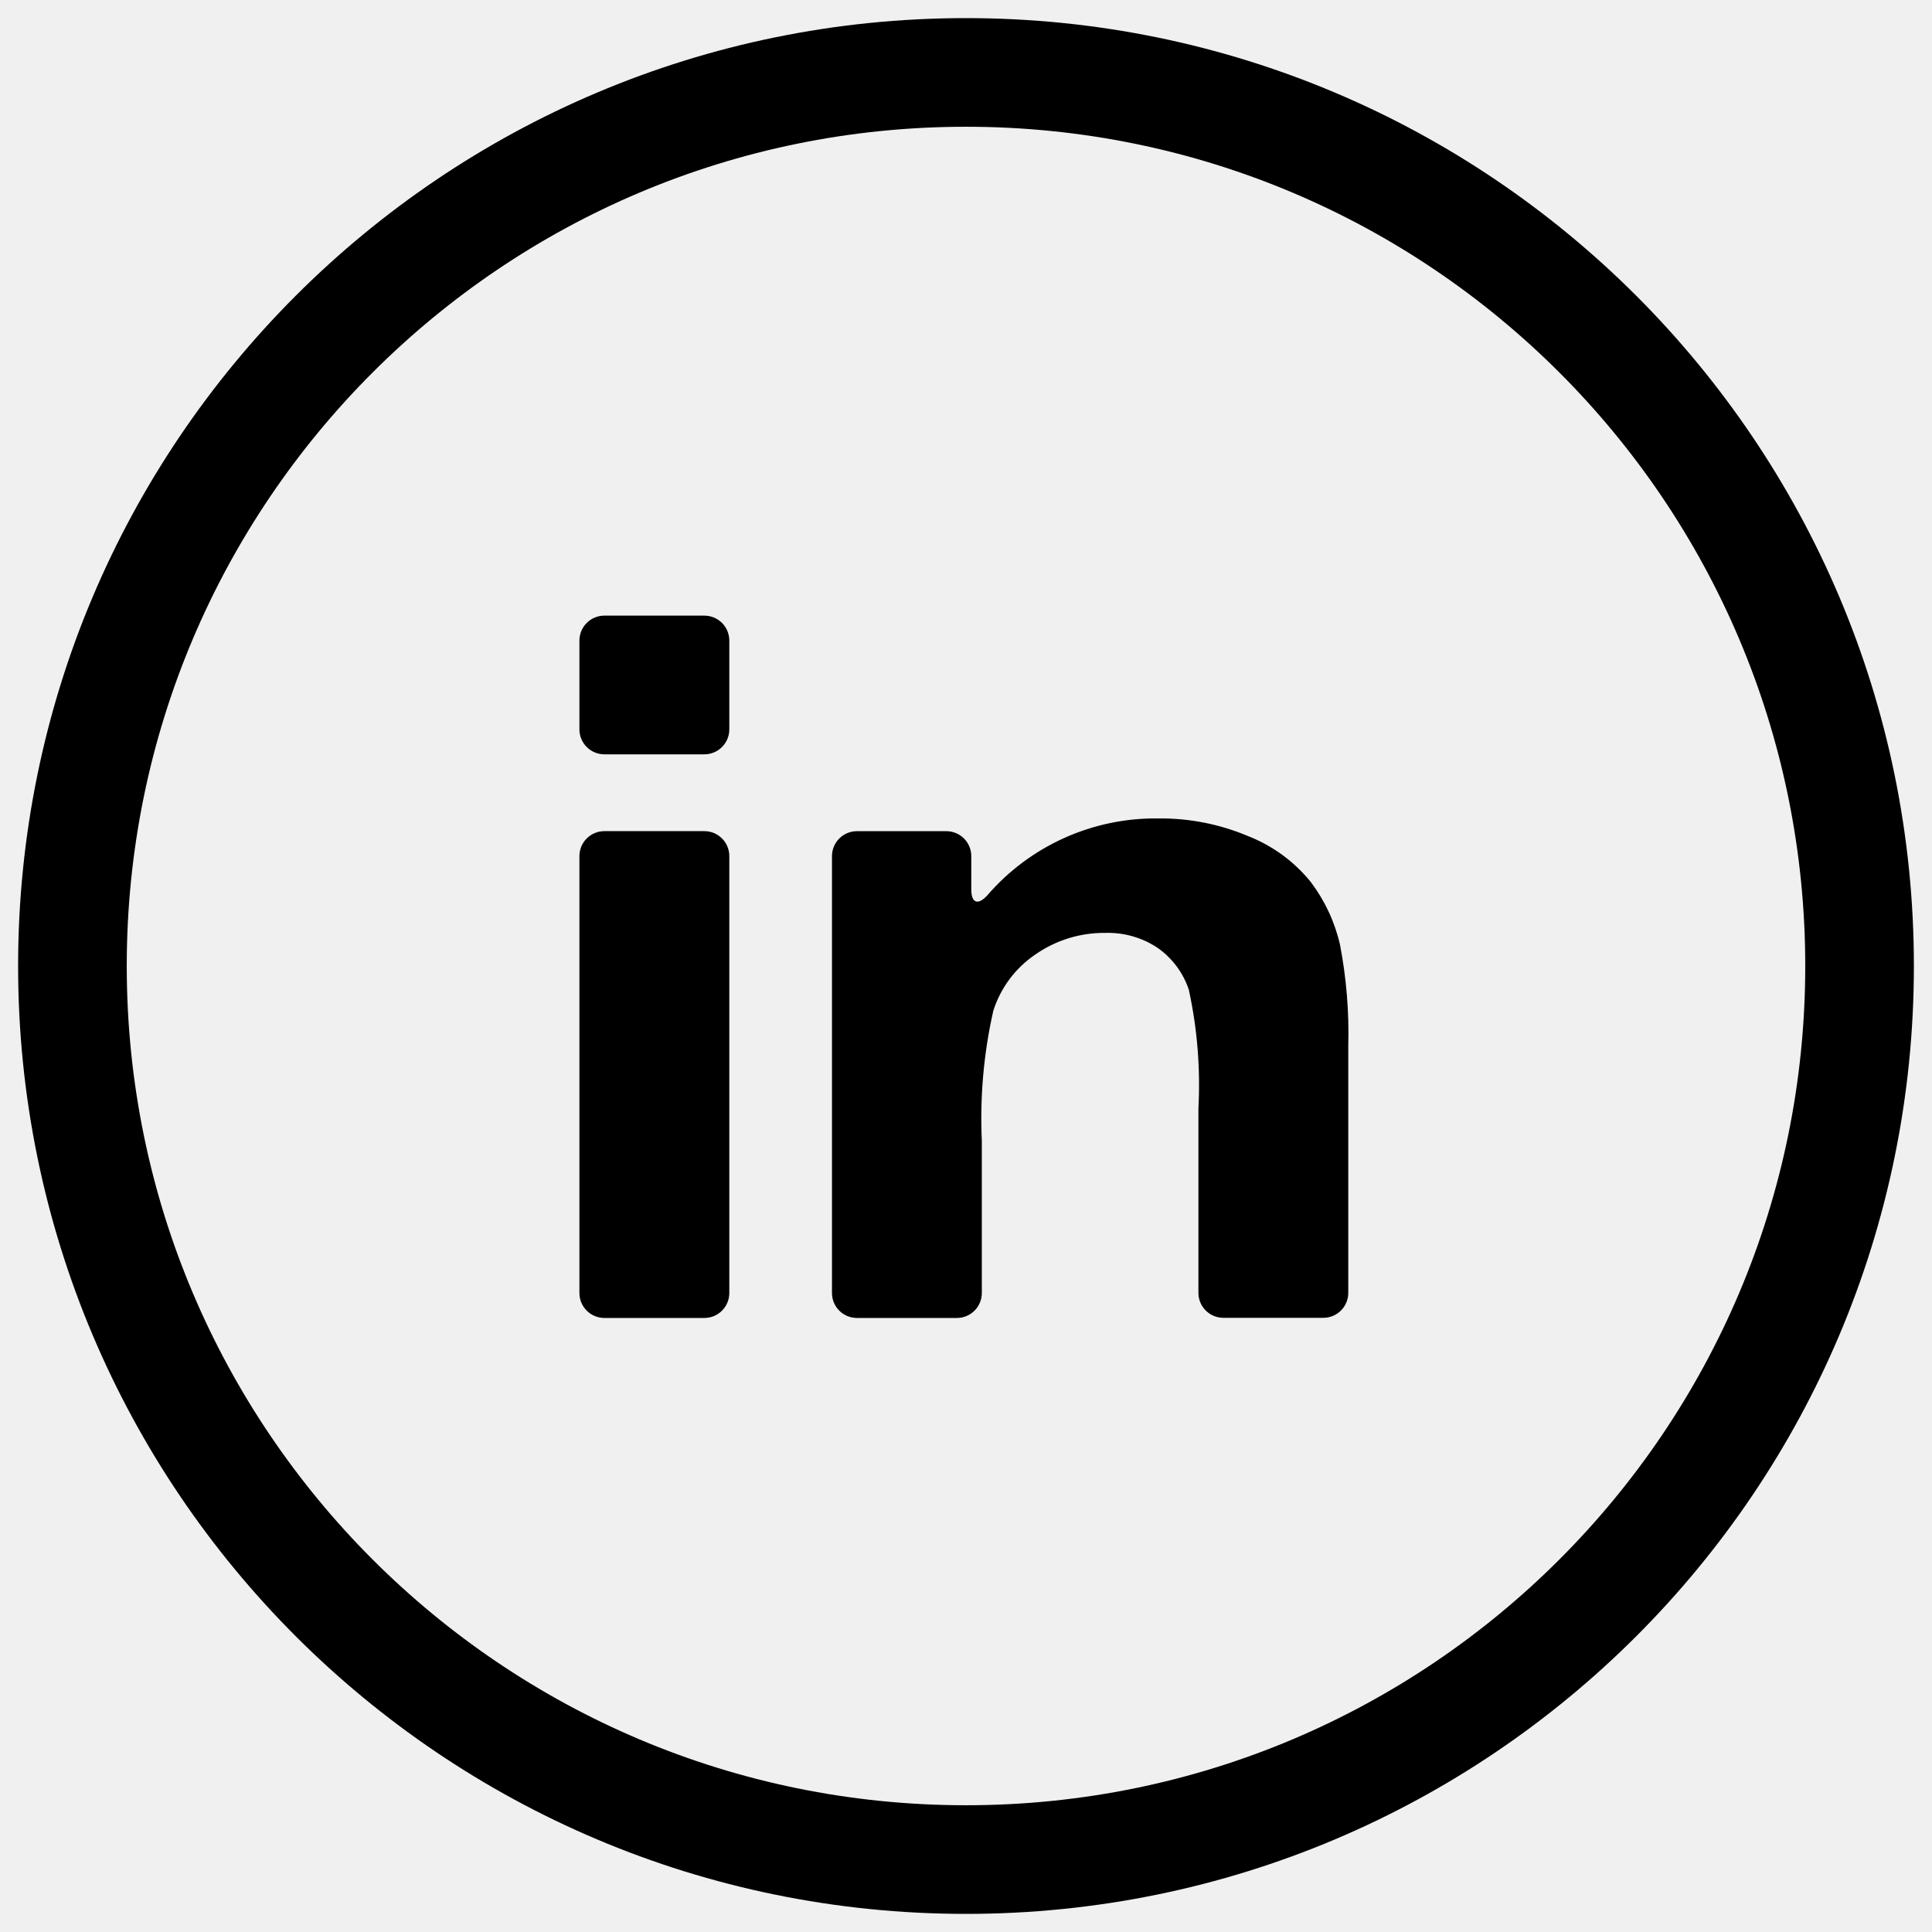
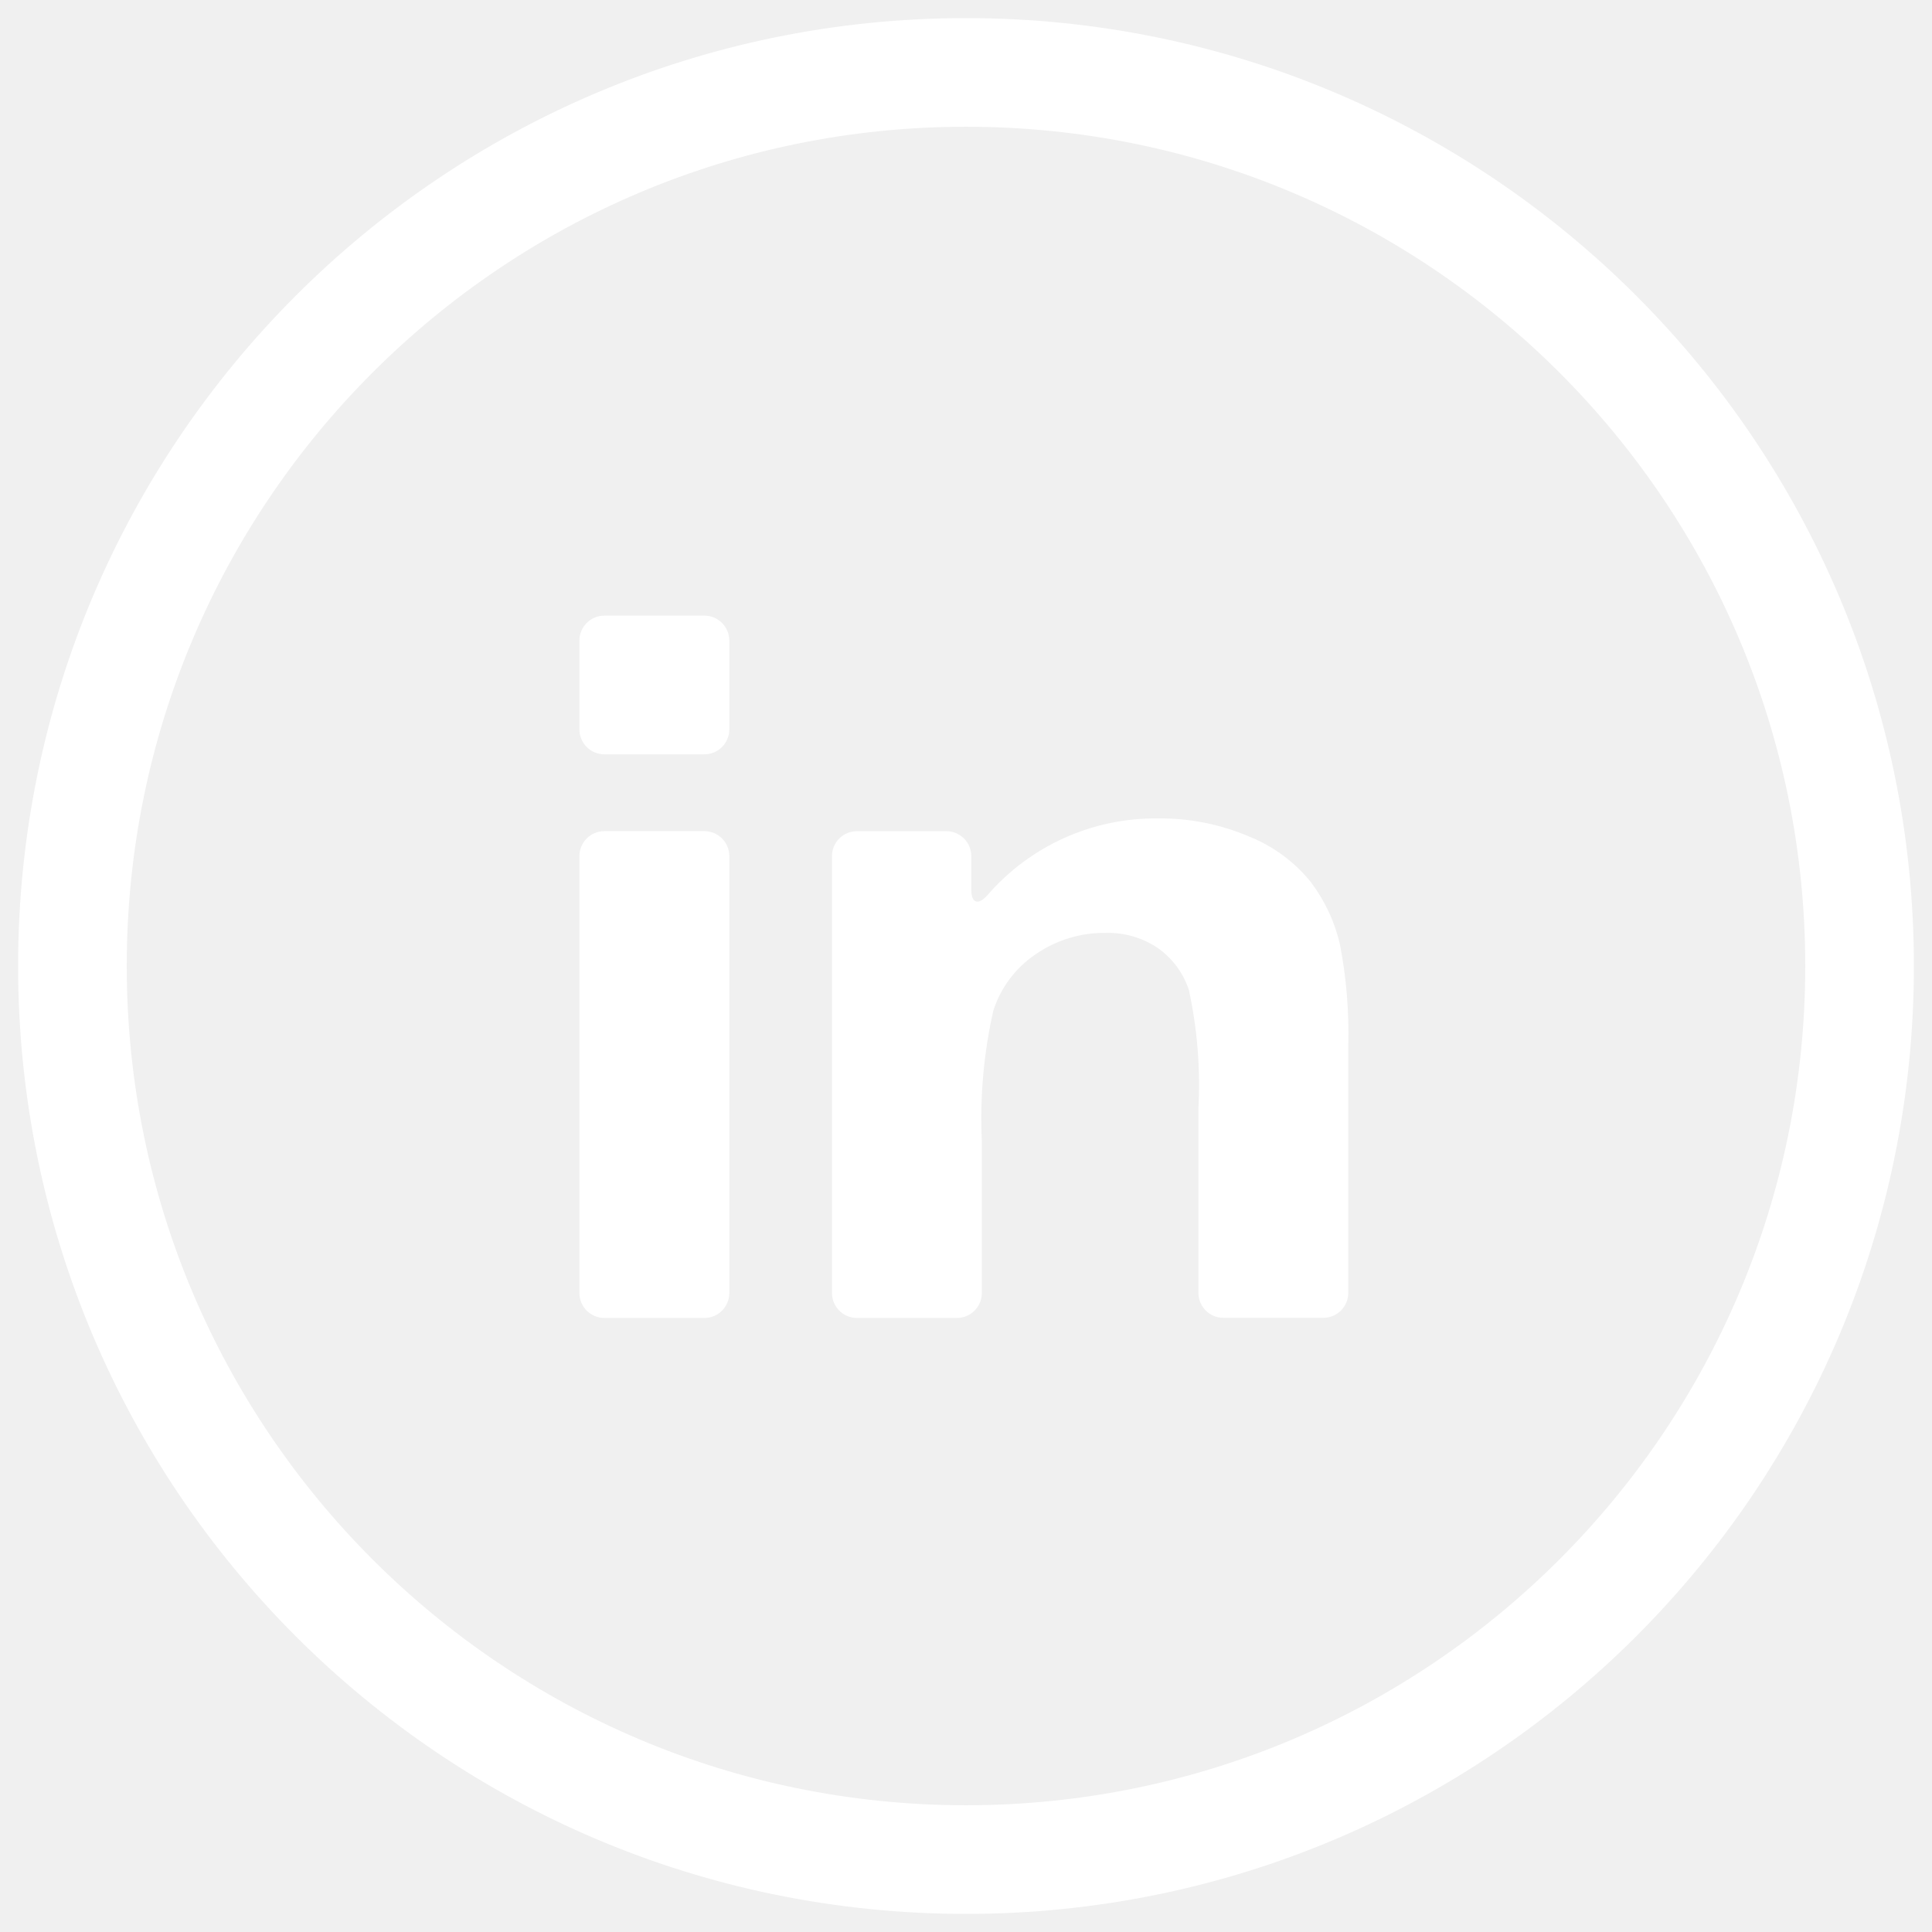
<svg xmlns="http://www.w3.org/2000/svg" width="53.35" height="53.35" viewBox="0 0 53.35 53.35">
  <g id="Group_1764" data-name="Group 1764" transform="translate(-357.65 -3514)">
-     <circle id="Ellipse_4" data-name="Ellipse 4" cx="26.675" cy="26.675" r="24.675" transform="translate(357.65 3514)" fill="none" stroke-width="3px" stroke="#000000" />
+     <circle id="Ellipse_4" data-name="Ellipse 4" cx="26.675" cy="26.675" r="24.675" transform="translate(357.65 3514)" fill="none" stroke-width="3px" stroke="#fff" />
    <g id="linked-in-logo-of-two-letters" transform="translate(373.65 3507.084)">
      <g id="Group_54" data-name="Group 54" transform="translate(0 23.916)">
-         <path id="Path_54" data-name="Path 54" d="M.689,192.293H3.45a.689.689,0,0,0,.689-.689V179.539a.689.689,0,0,0-.689-.689H.689a.689.689,0,0,0-.689.689V191.6A.689.689,0,0,0,.689,192.293Z" transform="translate(0 -172.899)" />
-         <path id="Path_55" data-name="Path 55" d="M.689,27.746H3.45a.689.689,0,0,0,.689-.689V24.605a.689.689,0,0,0-.689-.689H.689A.689.689,0,0,0,0,24.605v2.451A.689.689,0,0,0,.689,27.746Z" transform="translate(0 -23.916)" />
-         <path id="Path_56" data-name="Path 56" d="M194.764,171.4a4.2,4.2,0,0,0-1.716-1.259,6.213,6.213,0,0,0-2.5-.493,6.133,6.133,0,0,0-4.713,2.123c-.256.282-.443.22-.443-.161v-.919A.689.689,0,0,0,184.7,170h-2.466a.689.689,0,0,0-.689.689v12.064a.689.689,0,0,0,.689.689h2.76a.689.689,0,0,0,.689-.689v-4.2a13.5,13.5,0,0,1,.317-3.594,2.968,2.968,0,0,1,1.171-1.561,3.319,3.319,0,0,1,1.93-.589,2.463,2.463,0,0,1,1.436.413,2.3,2.3,0,0,1,.862,1.156,12.335,12.335,0,0,1,.265,3.277v5.094a.689.689,0,0,0,.689.689h2.76a.689.689,0,0,0,.689-.689V175.92a12.938,12.938,0,0,0-.228-2.784A4.56,4.56,0,0,0,194.764,171.4Z" transform="translate(-174.571 -164.048)" />
+         <path id="Path_54" data-name="Path 54" d="M.689,192.293H3.45a.689.689,0,0,0,.689-.689V179.539a.689.689,0,0,0-.689-.689H.689a.689.689,0,0,0-.689.689V191.6A.689.689,0,0,0,.689,192.293Z" transform="translate(0 -172.899)" fill="#fff" />
+         <path id="Path_55" data-name="Path 55" d="M.689,27.746H3.45a.689.689,0,0,0,.689-.689V24.605a.689.689,0,0,0-.689-.689H.689A.689.689,0,0,0,0,24.605v2.451A.689.689,0,0,0,.689,27.746Z" transform="translate(0 -23.916)" fill="#fff" />
+         <path id="Path_56" data-name="Path 56" d="M194.764,171.4a4.2,4.2,0,0,0-1.716-1.259,6.213,6.213,0,0,0-2.5-.493,6.133,6.133,0,0,0-4.713,2.123c-.256.282-.443.22-.443-.161v-.919A.689.689,0,0,0,184.7,170h-2.466a.689.689,0,0,0-.689.689v12.064a.689.689,0,0,0,.689.689h2.76a.689.689,0,0,0,.689-.689v-4.2a13.5,13.5,0,0,1,.317-3.594,2.968,2.968,0,0,1,1.171-1.561,3.319,3.319,0,0,1,1.93-.589,2.463,2.463,0,0,1,1.436.413,2.3,2.3,0,0,1,.862,1.156,12.335,12.335,0,0,1,.265,3.277v5.094a.689.689,0,0,0,.689.689h2.76a.689.689,0,0,0,.689-.689V175.92a12.938,12.938,0,0,0-.228-2.784A4.56,4.56,0,0,0,194.764,171.4Z" transform="translate(-174.571 -164.048)" fill="#fff" />
      </g>
    </g>
  </g>
</svg>
